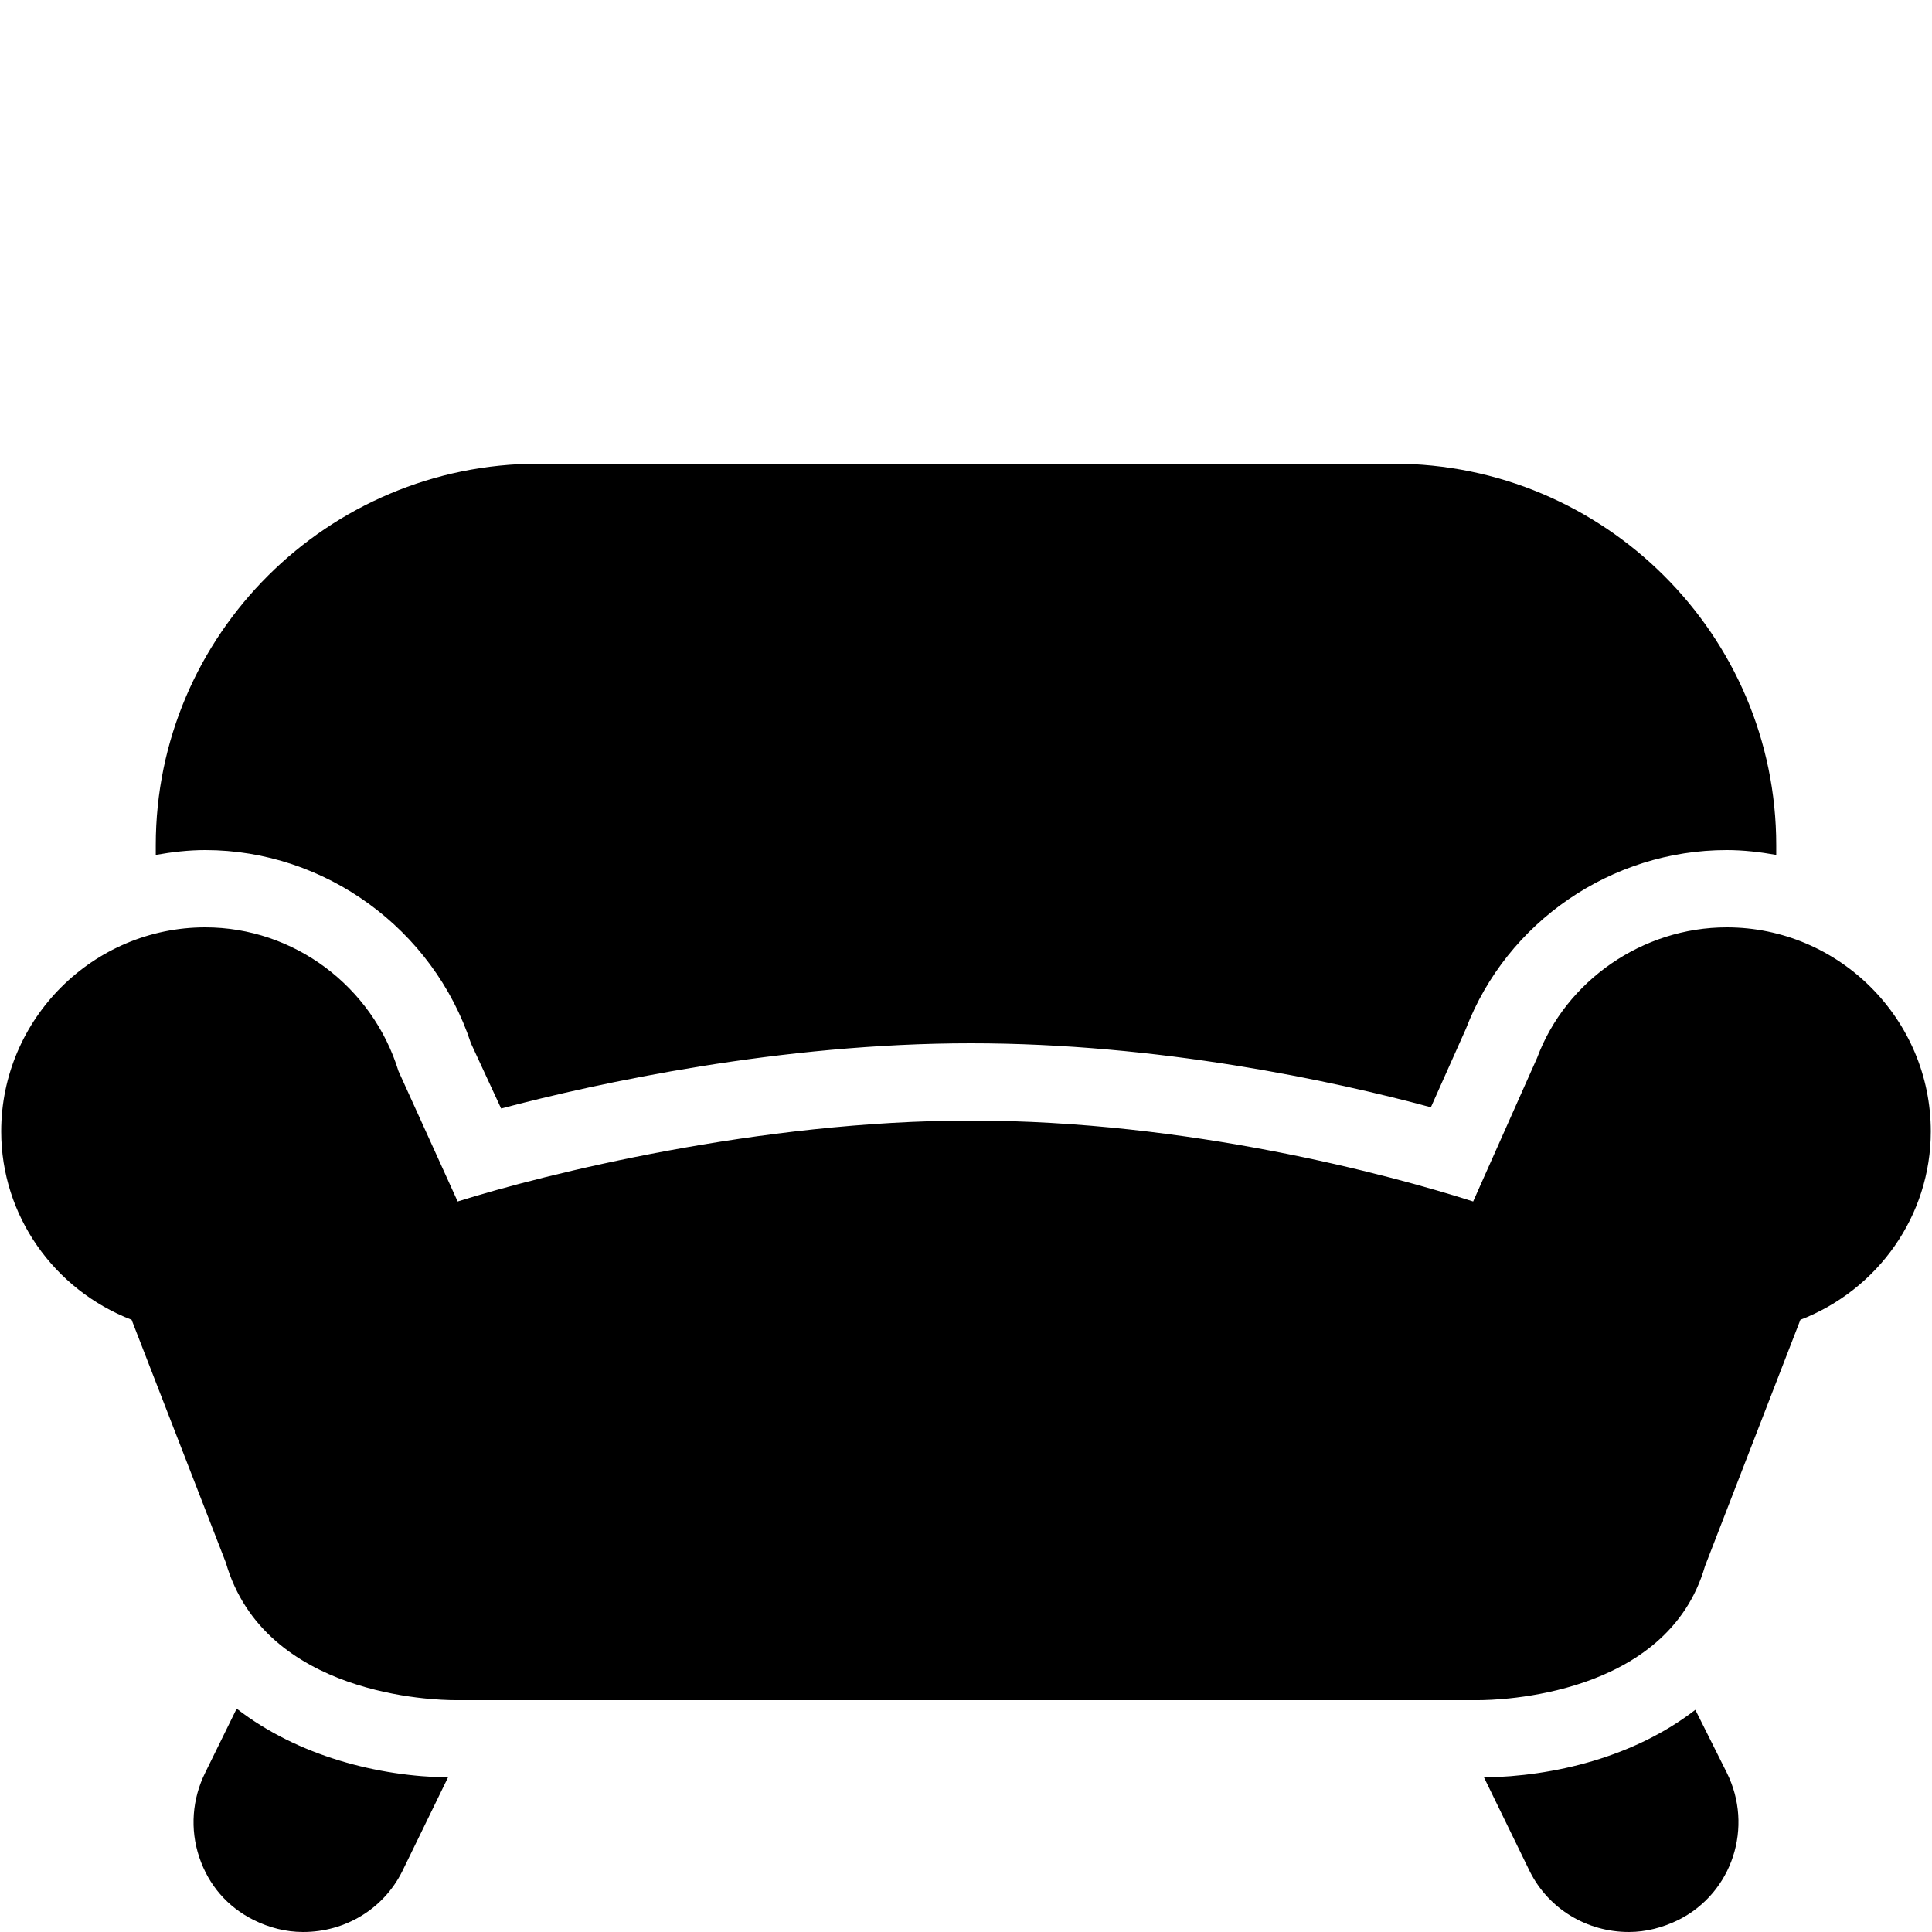
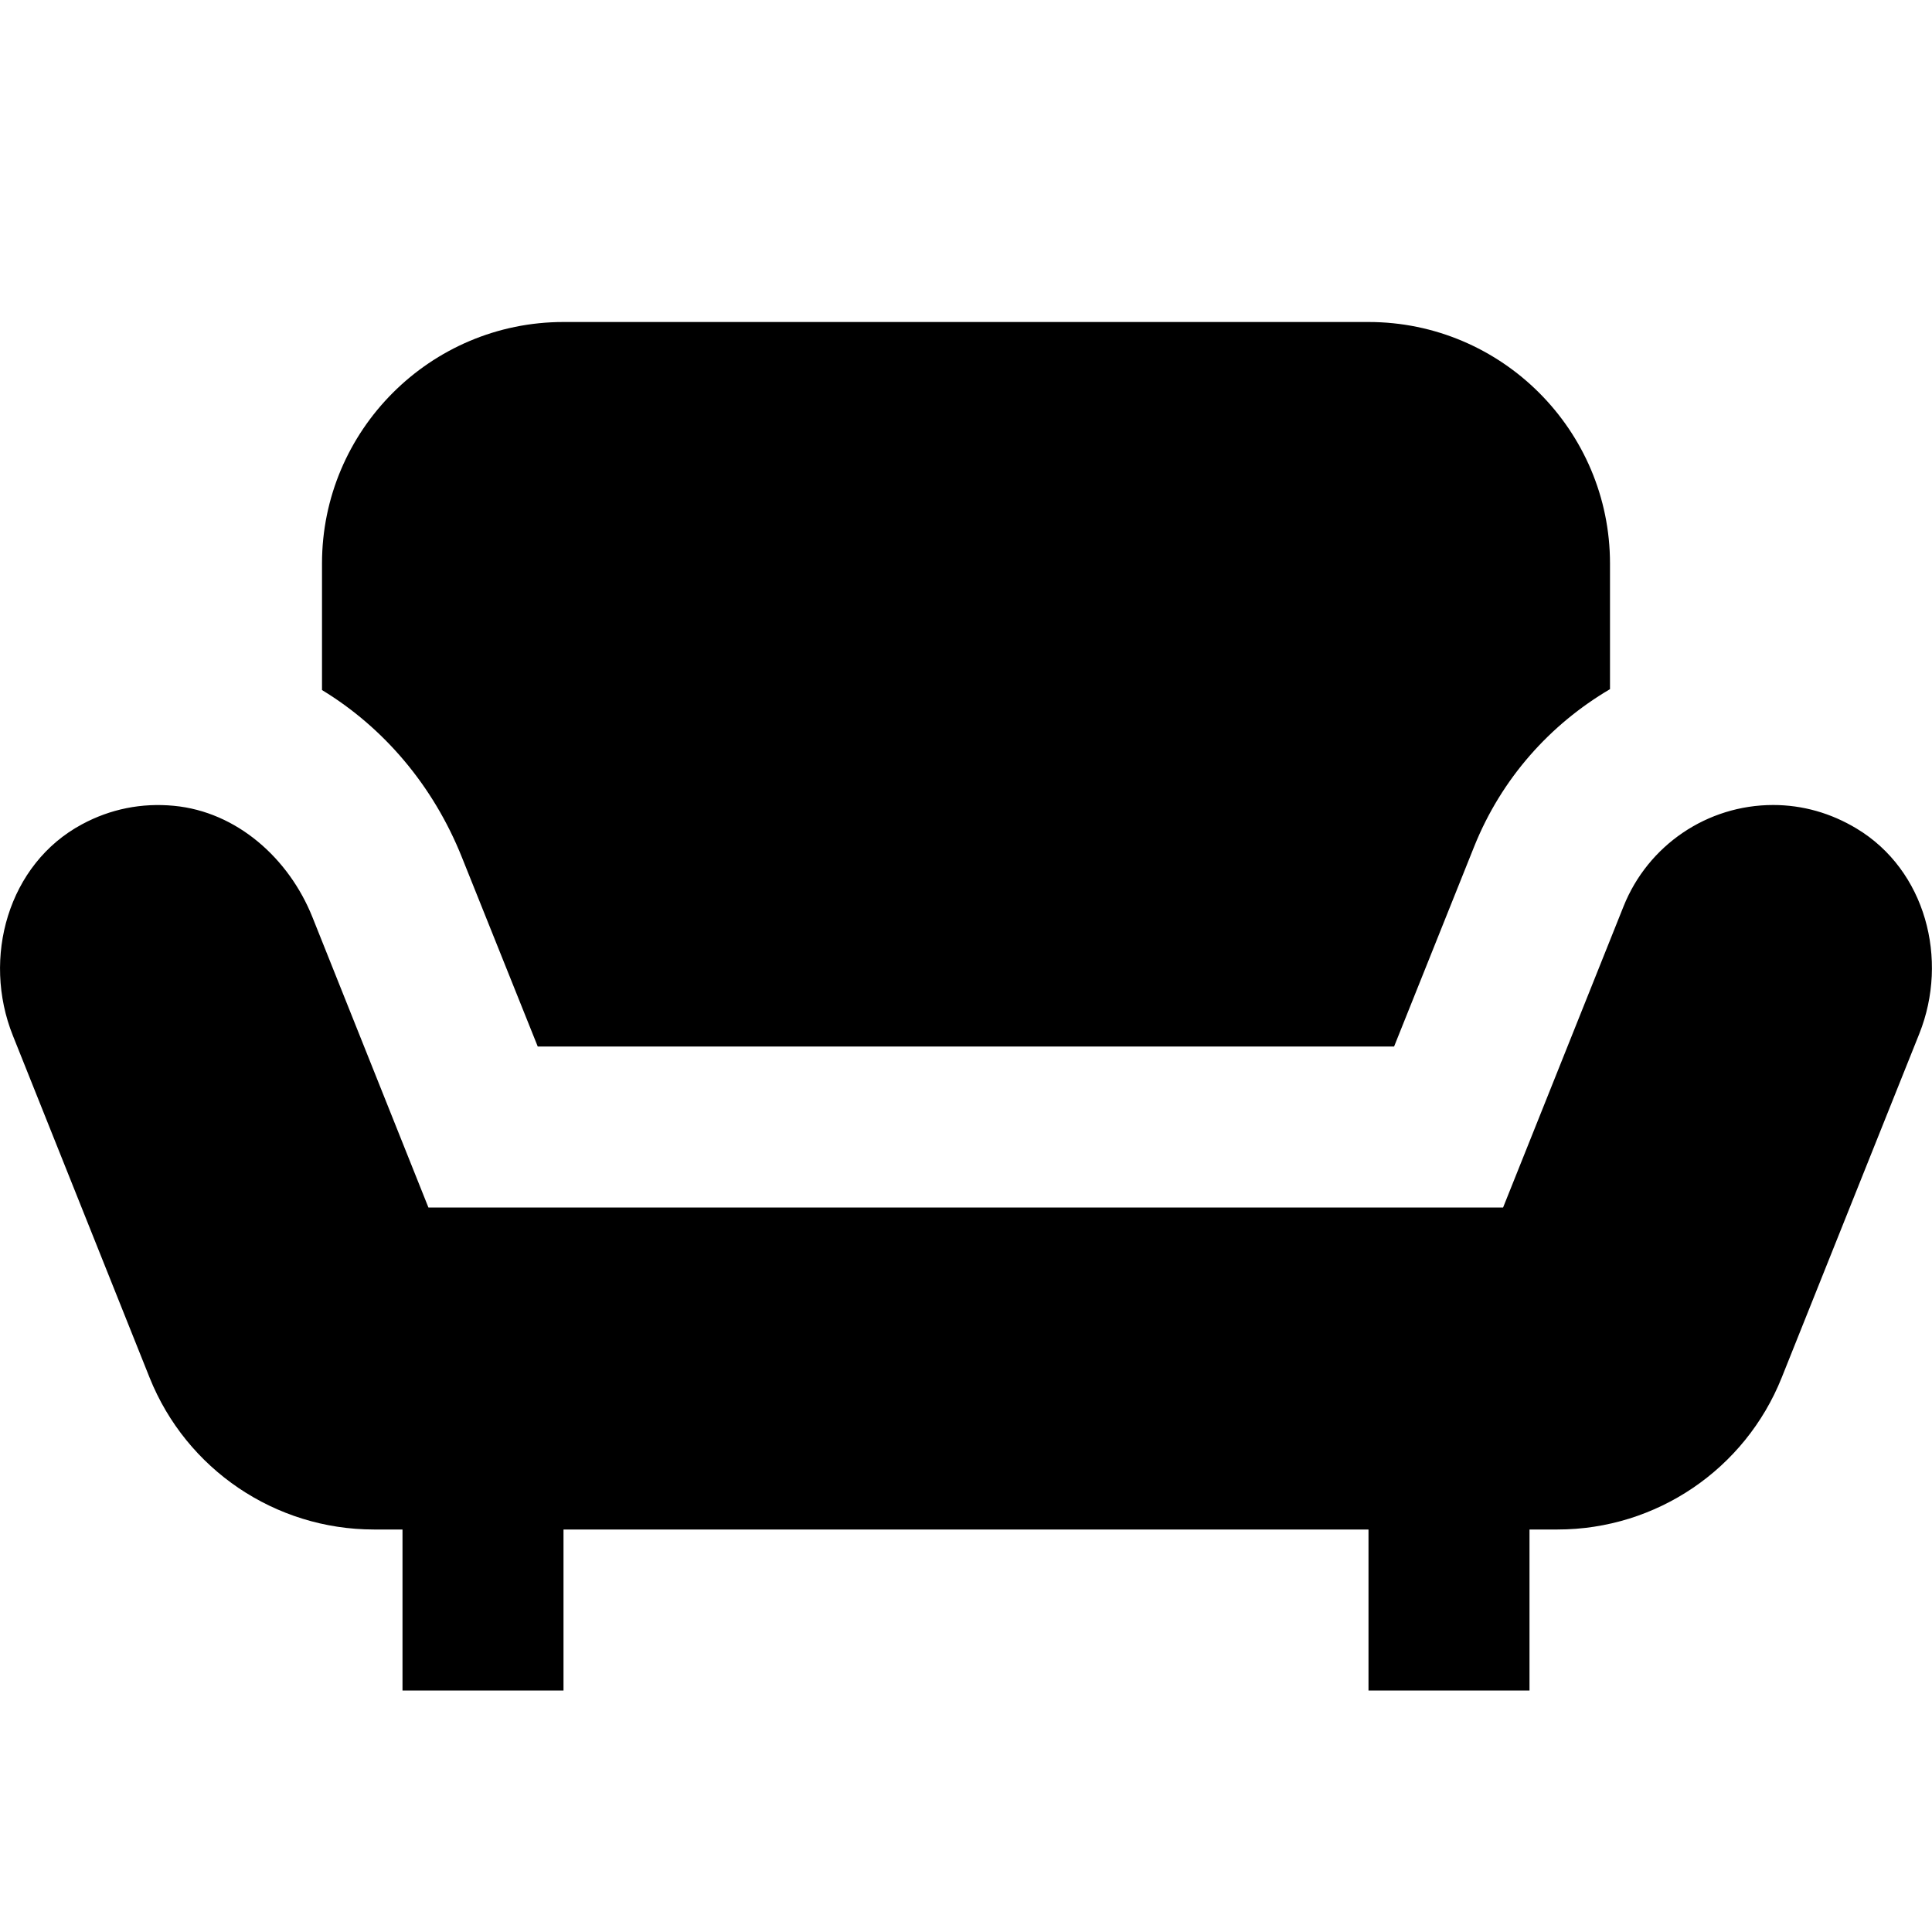
- <svg xmlns="http://www.w3.org/2000/svg" fill="#000000" width="800px" height="800px" viewBox="0 0 50 50">
-   <path d="M13.938 12C8.488 12 4.031 16.426 4.031 21.875L4.031 22.125C4.445 22.051 4.879 22 5.312 22C8.414 22 11.215 24.047 12.188 27L12.969 28.688C15.492 28.023 20.199 27 25.125 27C29.996 27 34.488 27.969 37.031 28.656L37.938 26.625C38.996 23.863 41.699 22 44.688 22C45.121 22 45.555 22.051 45.969 22.125L45.969 21.875C45.969 16.426 41.512 12 36.062 12 Z M 5.312 24C2.406 24 0.031 26.375 0.031 29.281C0.031 31.457 1.395 33.379 3.406 34.156L5.844 40.438C6.844 43.902 11.27 44 11.781 44L38.25 44C38.75 44 43.152 43.91 44.125 40.531L46.594 34.156C48.605 33.379 49.969 31.457 49.969 29.281C49.969 26.375 47.594 24 44.688 24C42.508 24 40.523 25.383 39.781 27.375L38.125 31.094C35.945 30.398 30.75 29 25.125 29C19.656 29 14.125 30.379 11.844 31.094L10.312 27.719C9.637 25.523 7.602 24 5.312 24 Z M 6.125 44.219L5.312 45.875C4.973 46.555 4.914 47.34 5.156 48.062C5.398 48.785 5.883 49.348 6.562 49.688C6.961 49.887 7.398 50 7.844 50C8.93 50 9.918 49.41 10.406 48.438L11.594 46C9.797 45.973 7.715 45.453 6.125 44.219 Z M 43.875 44.25C42.289 45.477 40.211 45.973 38.406 46L39.594 48.438C40.082 49.406 41.07 50 42.156 50C42.594 50 43.031 49.887 43.438 49.688C44.84 48.984 45.387 47.277 44.688 45.875Z" />
+ <svg xmlns="http://www.w3.org/2000/svg" fill="#000000" width="64px" height="64px" viewBox="0 0 24 24">
+   <g id="SVGRepo_bgCarrier" stroke-width="0" />
+   <g id="SVGRepo_tracerCarrier" stroke-linecap="round" stroke-linejoin="round" />
+   <g id="SVGRepo_iconCarrier">
+     <path d="M7 4C5.346 4 4 5.346 4 7L4 8.572C4.762 9.035 5.38 9.754 5.738 10.65L6.68 13L17.318 13L18.312 10.518C18.651 9.672 19.254 9 20 8.561L20 7C20 5.346 18.654 4 17 4L7 4 z M 22.027 10C21.208 10 20.472 10.499 20.168 11.26L18.672 15L5.322 15L3.881 11.393C3.589 10.663 2.942 10.084 2.16 10.01C1.76 9.972 1.372 10.049 1.018 10.24C0.101 10.732 -0.227 11.899 0.16 12.865L1.859 17.115C2.315 18.253 3.419 19 4.645 19L5 19L5 21L7 21L7 19L17 19L17 21L19 21L19 19L19.348 19C20.575 19 21.678 18.252 22.133 17.113L23.842 12.842C24.212 11.916 23.919 10.807 23.064 10.293C22.744 10.1 22.392 10 22.027 10 z" />
+   </g>
</svg>
